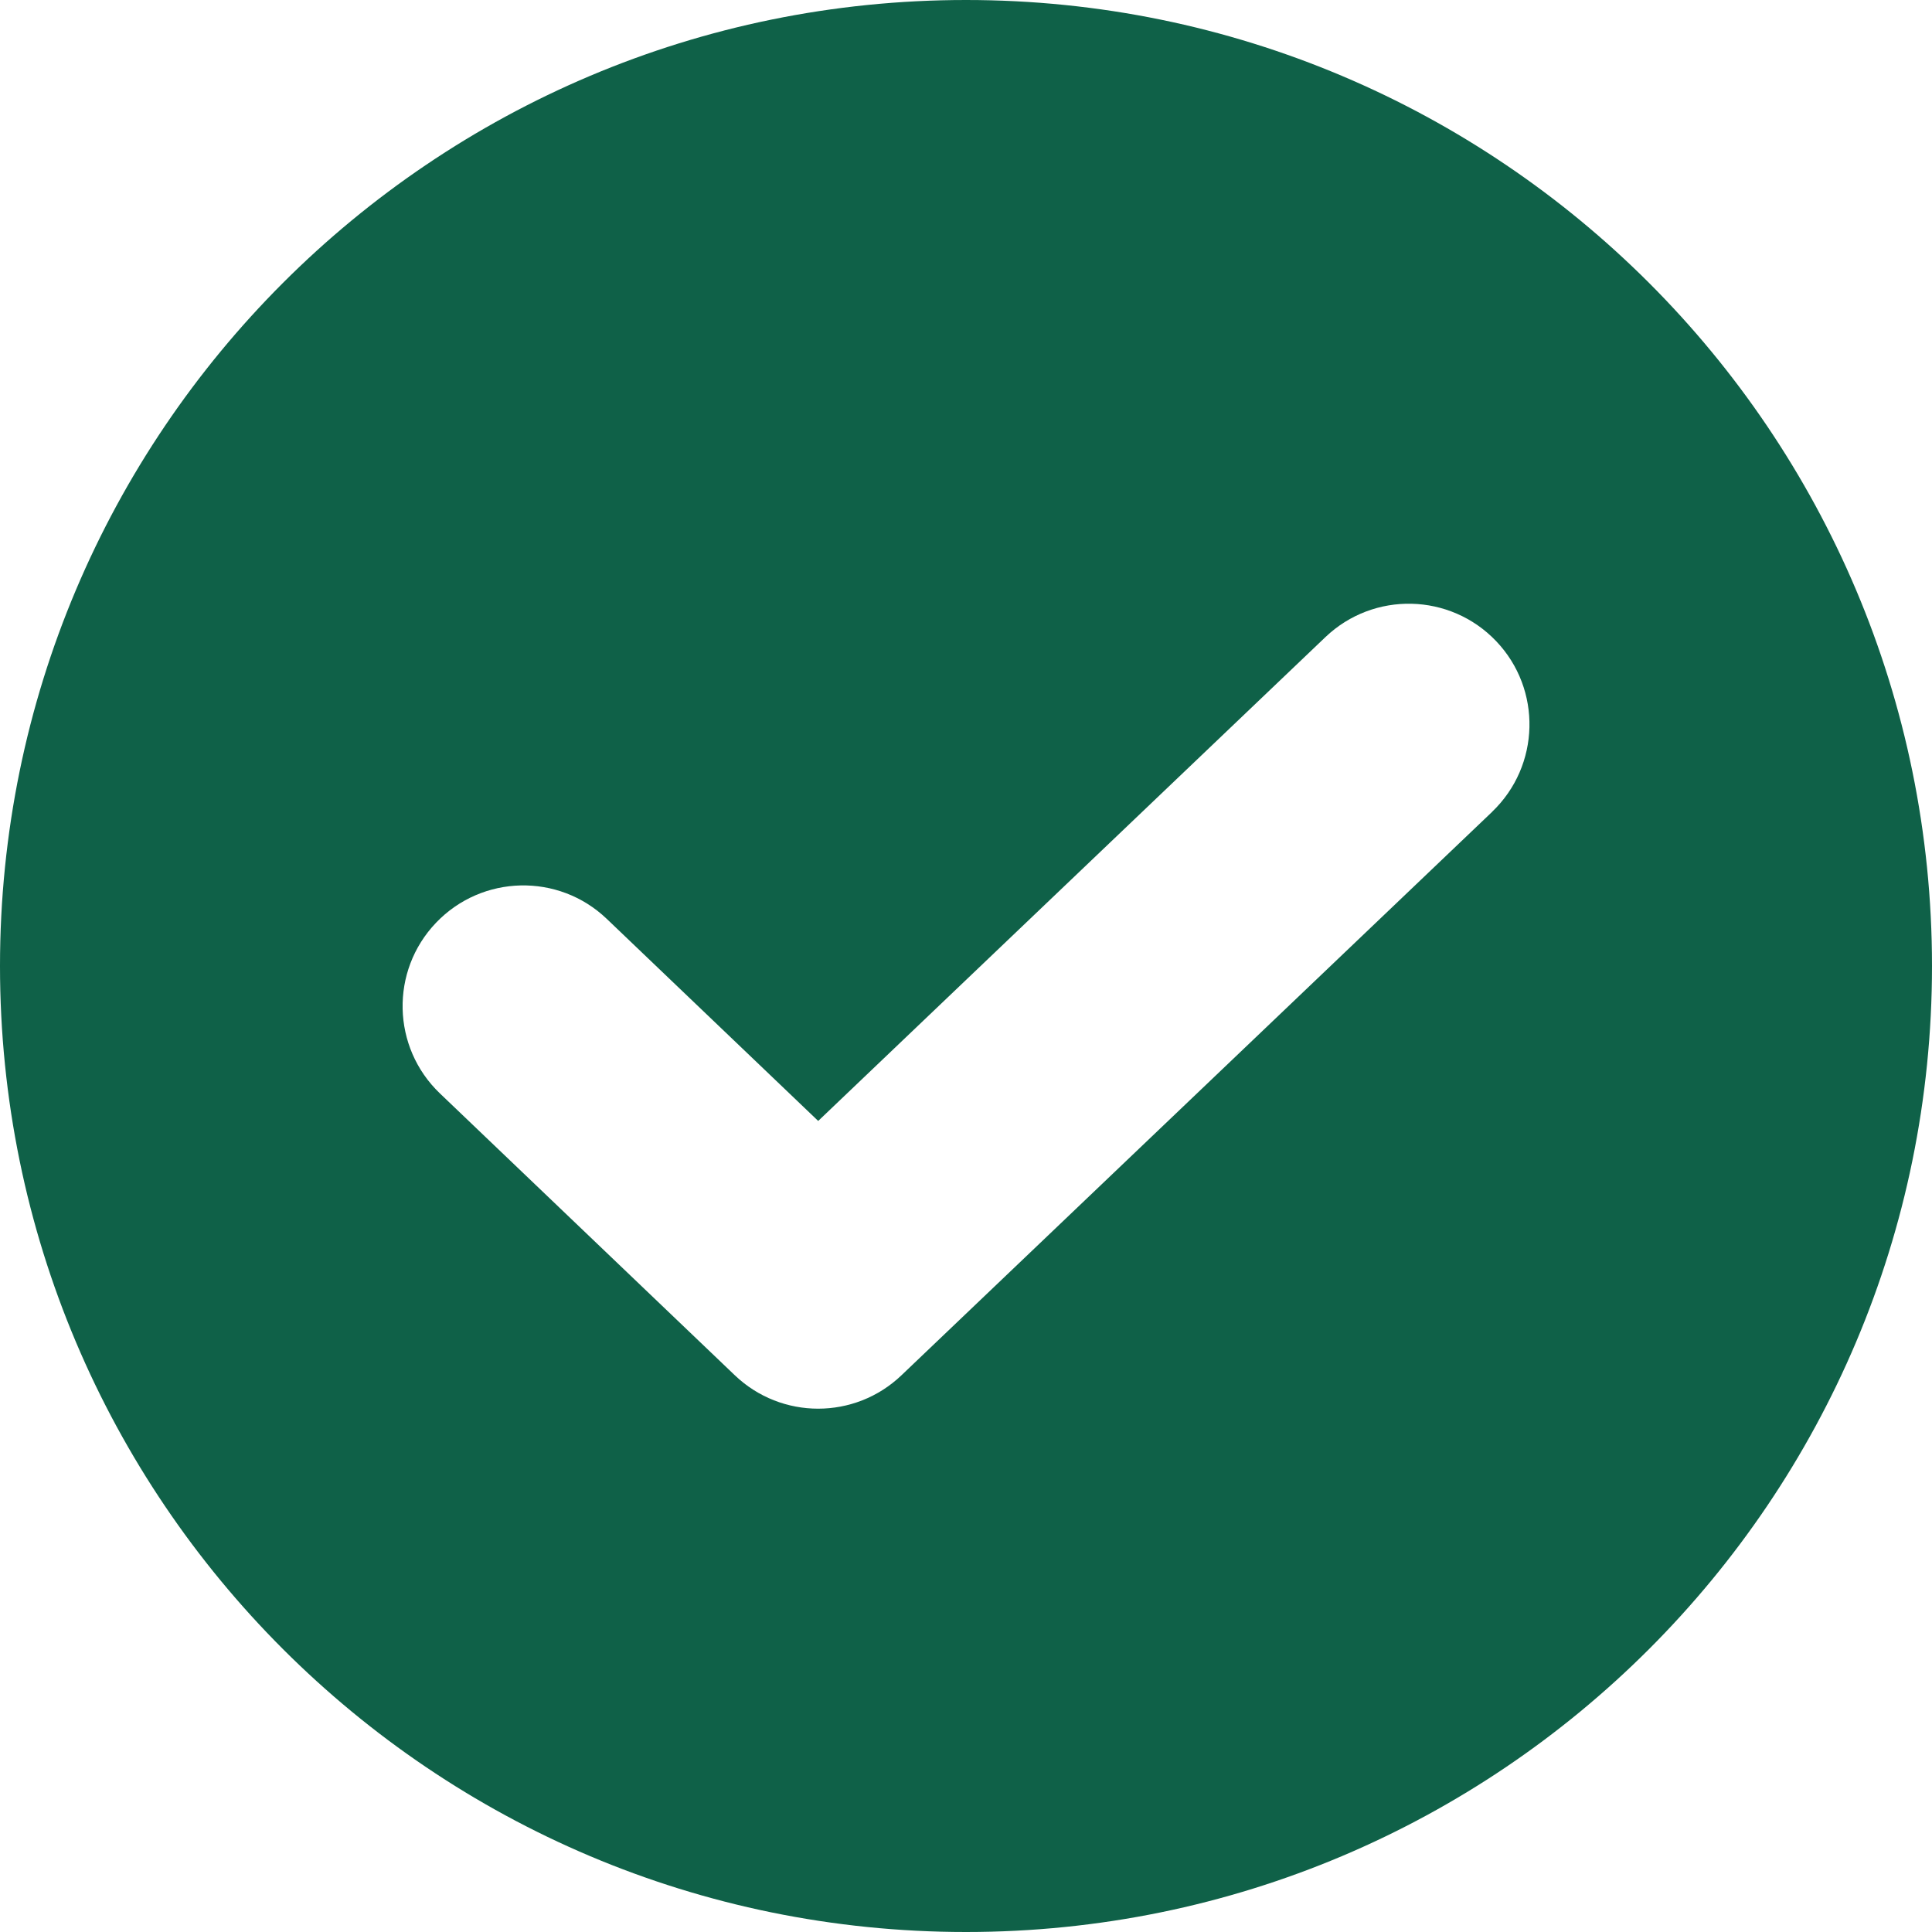
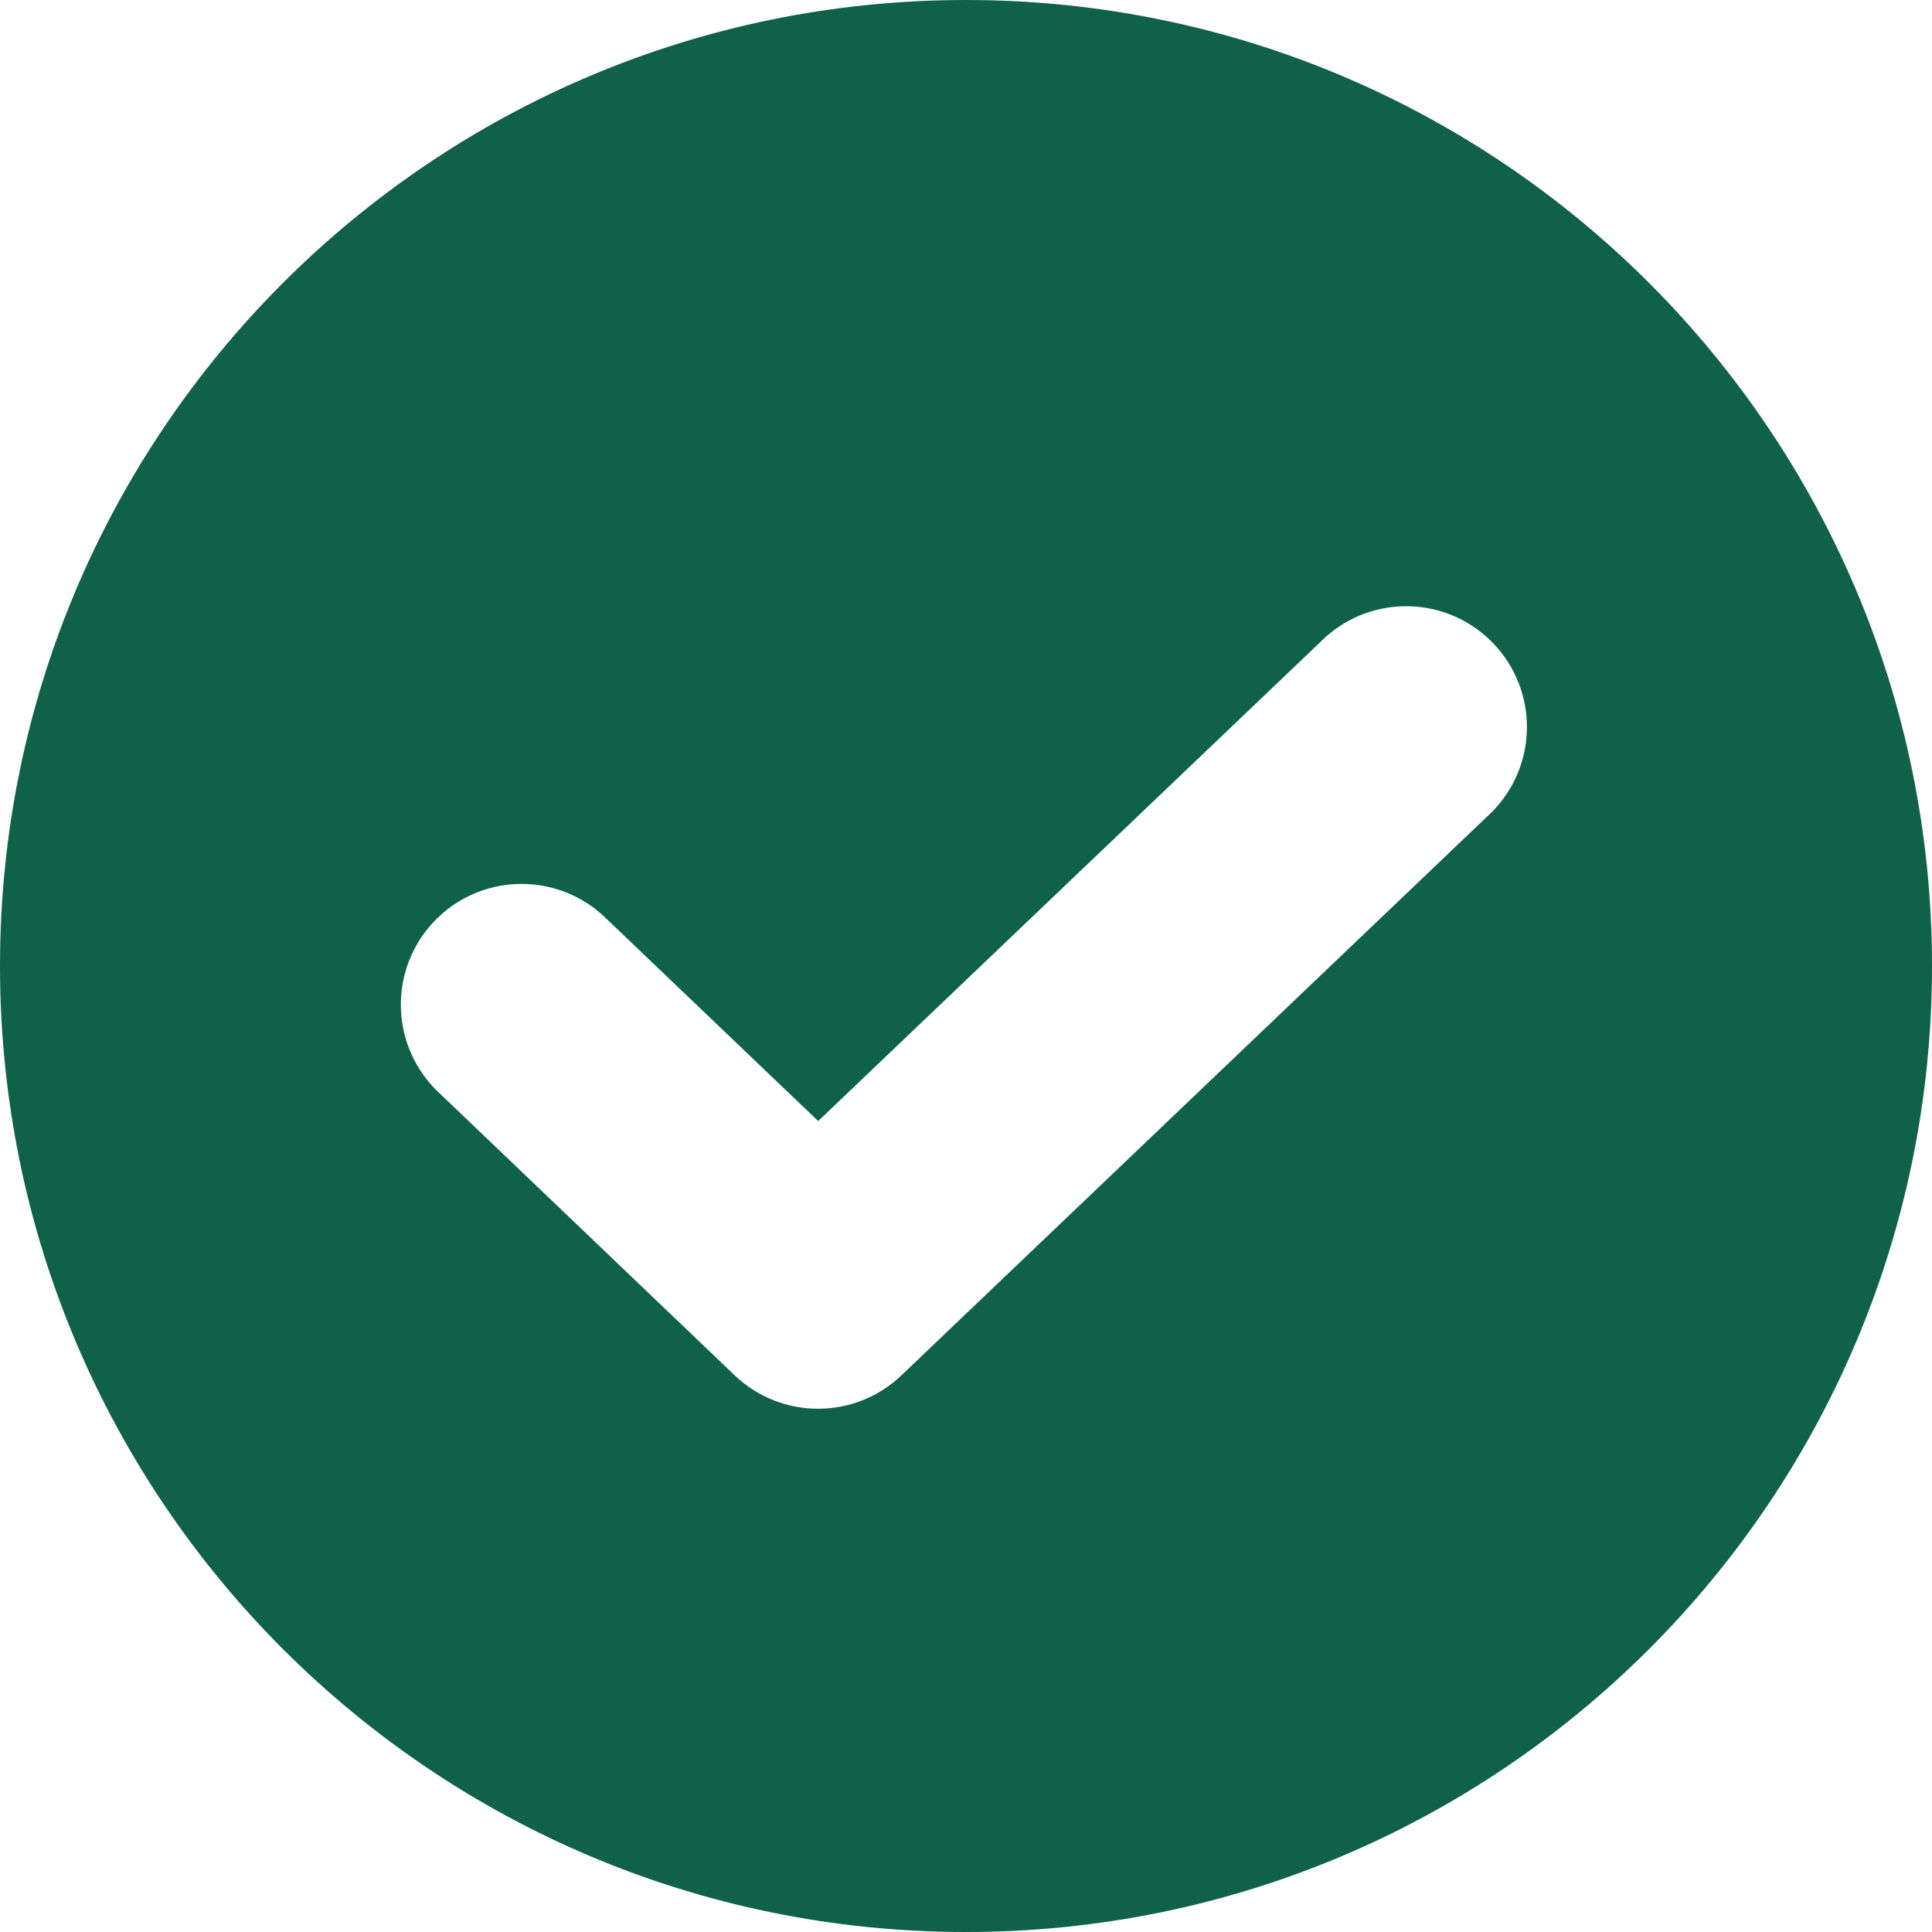
<svg fill="none" viewBox="0 0 20 20">
-   <path d="m20 10c0 5.523-4.477 10-10 10-5.523 0-10-4.477-10-10 0-5.523 4.477-10 10-10 5.523 0 10 4.477 10 10zm-4.554-1.596c0.499-0.477 0.518-1.268 0.042-1.767-0.477-0.5-1.268-0.518-1.767-0.042l-5.251 5.009-2.189-2.092c-0.499-0.477-1.29-0.459-1.767 0.04-0.477 0.499-0.459 1.29 0.04 1.767l3.052 2.917c0.483 0.462 1.243 0.462 1.726 8e-4l6.115-5.833z" clip-rule="evenodd" fill="#0F6148" fill-rule="evenodd" />
+   <path fill="#0F6148" fill-rule="evenodd" d="M20 10c0 5.523-4.477 10-10 10S0 15.523 0 10 4.477 0 10 0s10 4.477 10 10m-4.554-1.596a1.25 1.25 0 0 0-1.725-1.808L8.47 11.605 6.28 9.513a1.25 1.25 0 1 0-1.727 1.807l3.052 2.917a1.25 1.25 0 0 0 1.727 0z" clip-rule="evenodd" />
</svg>
